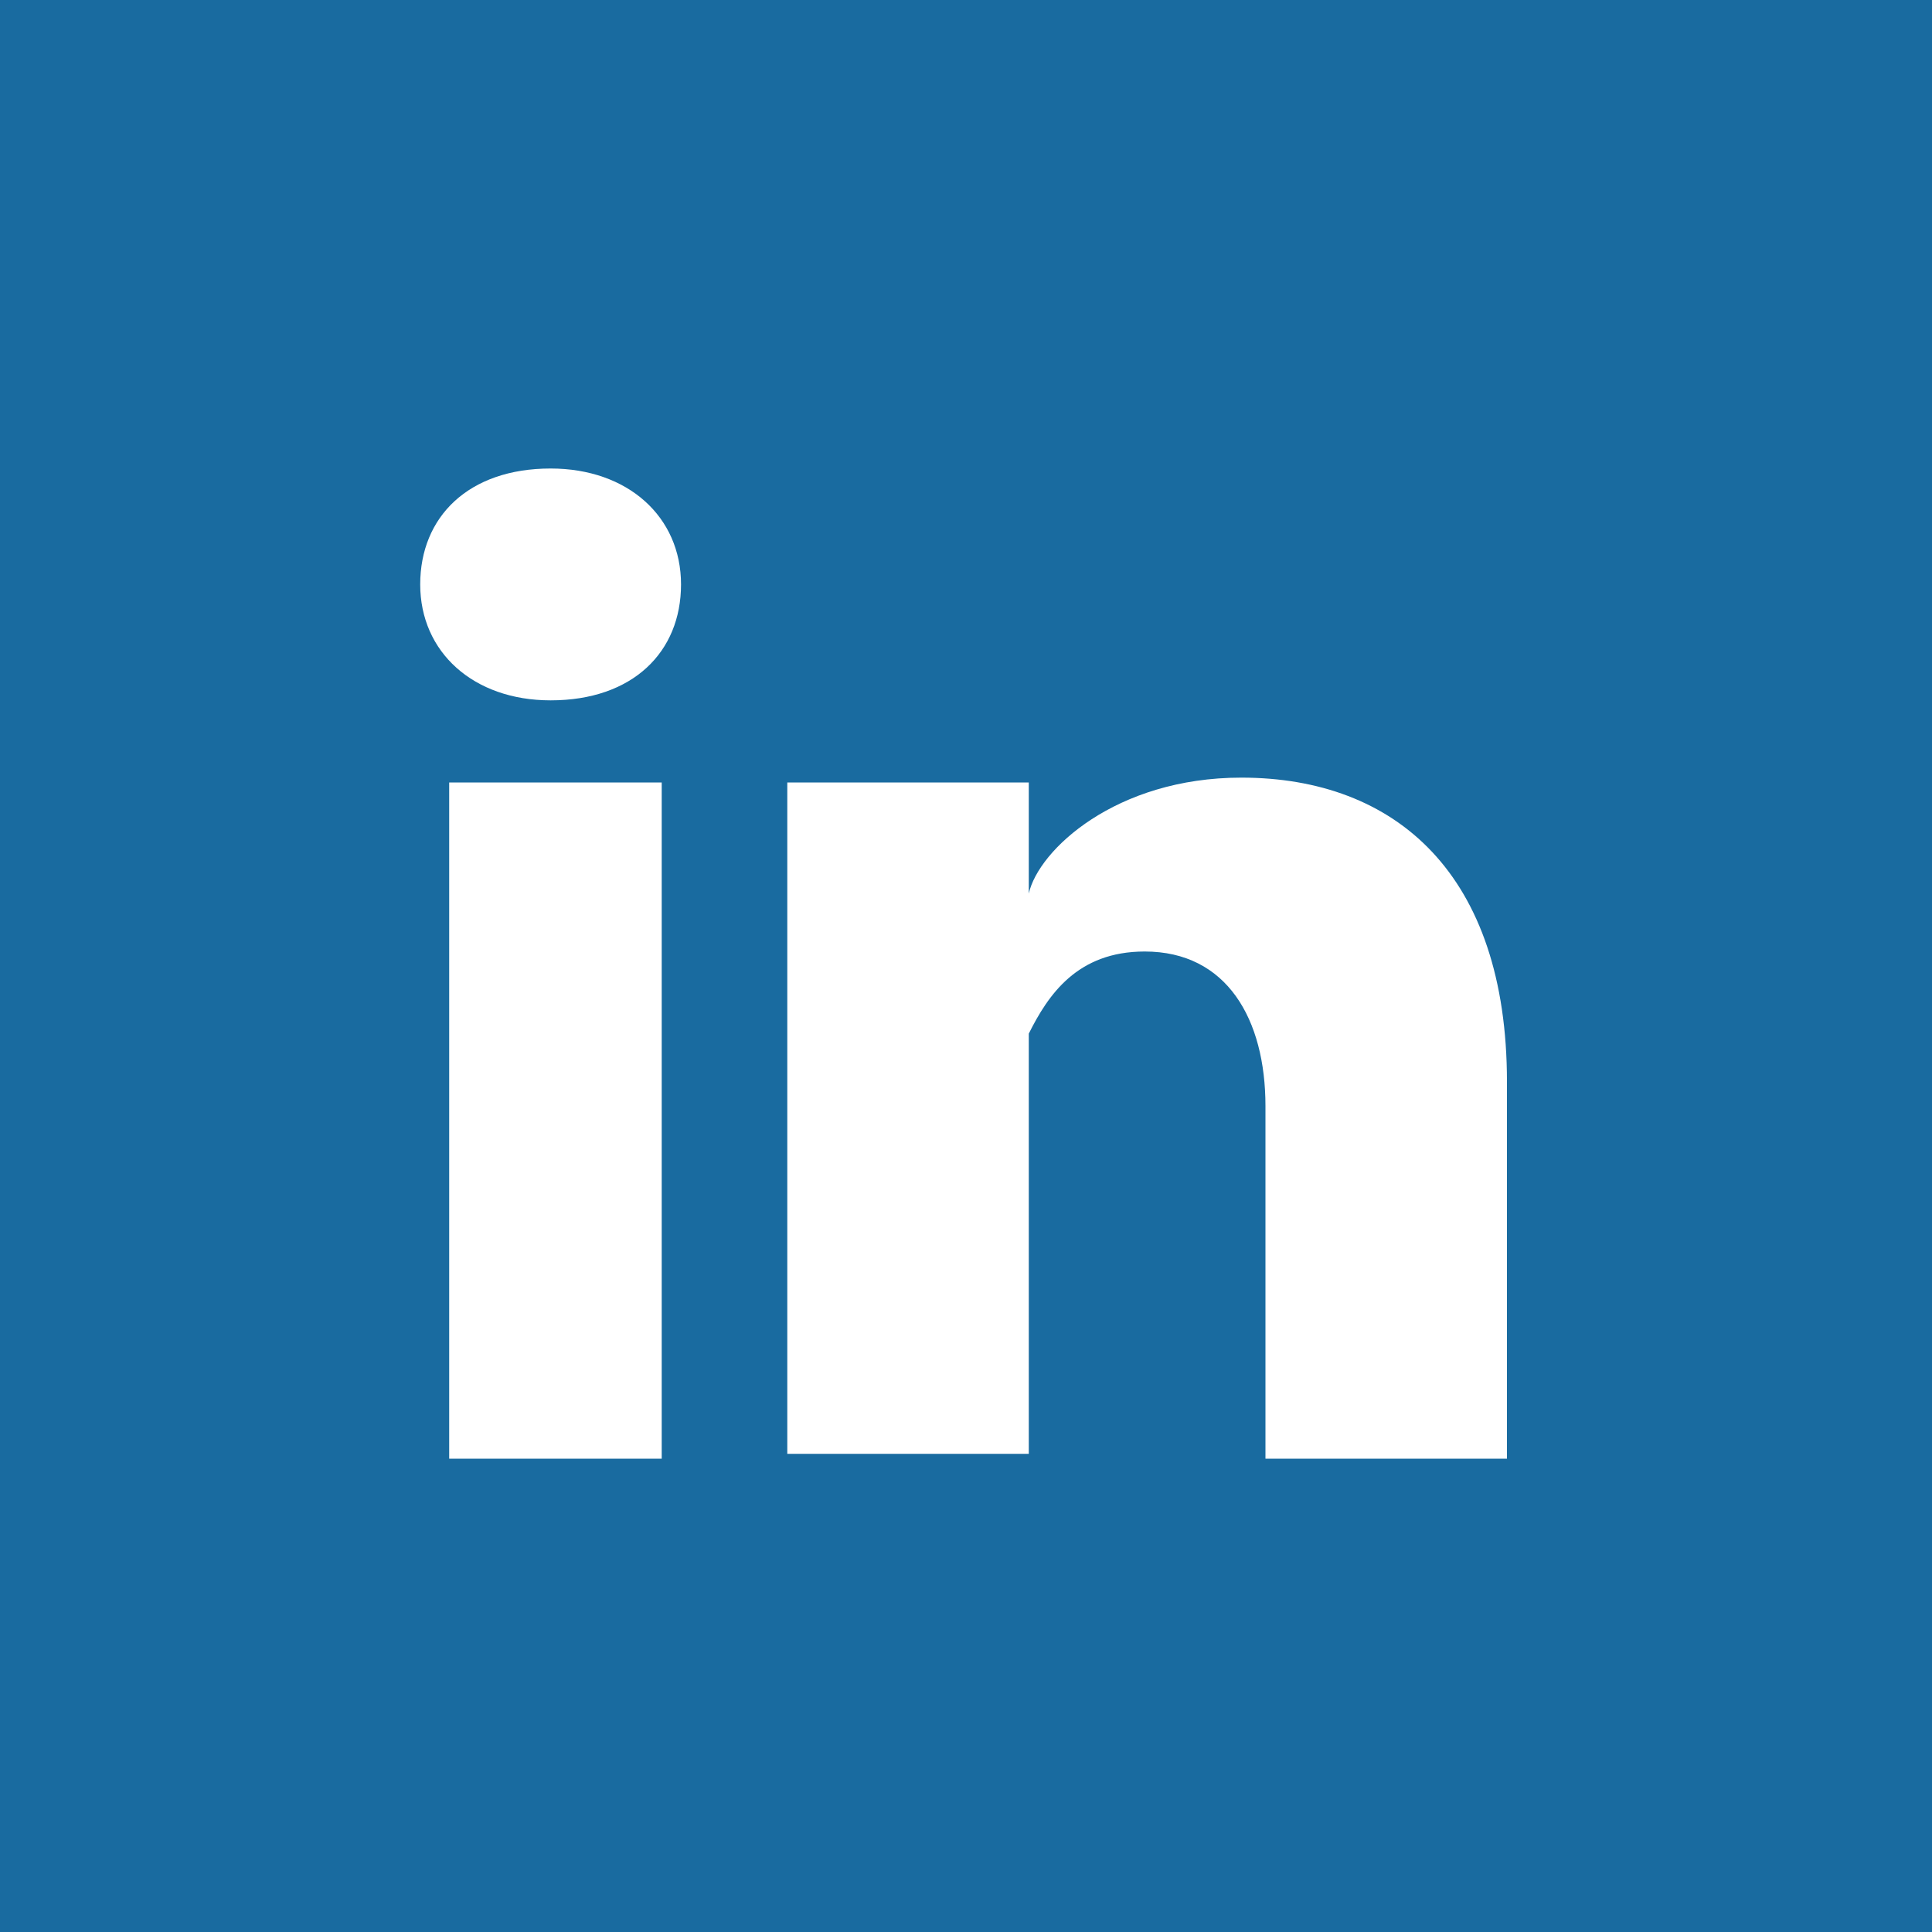
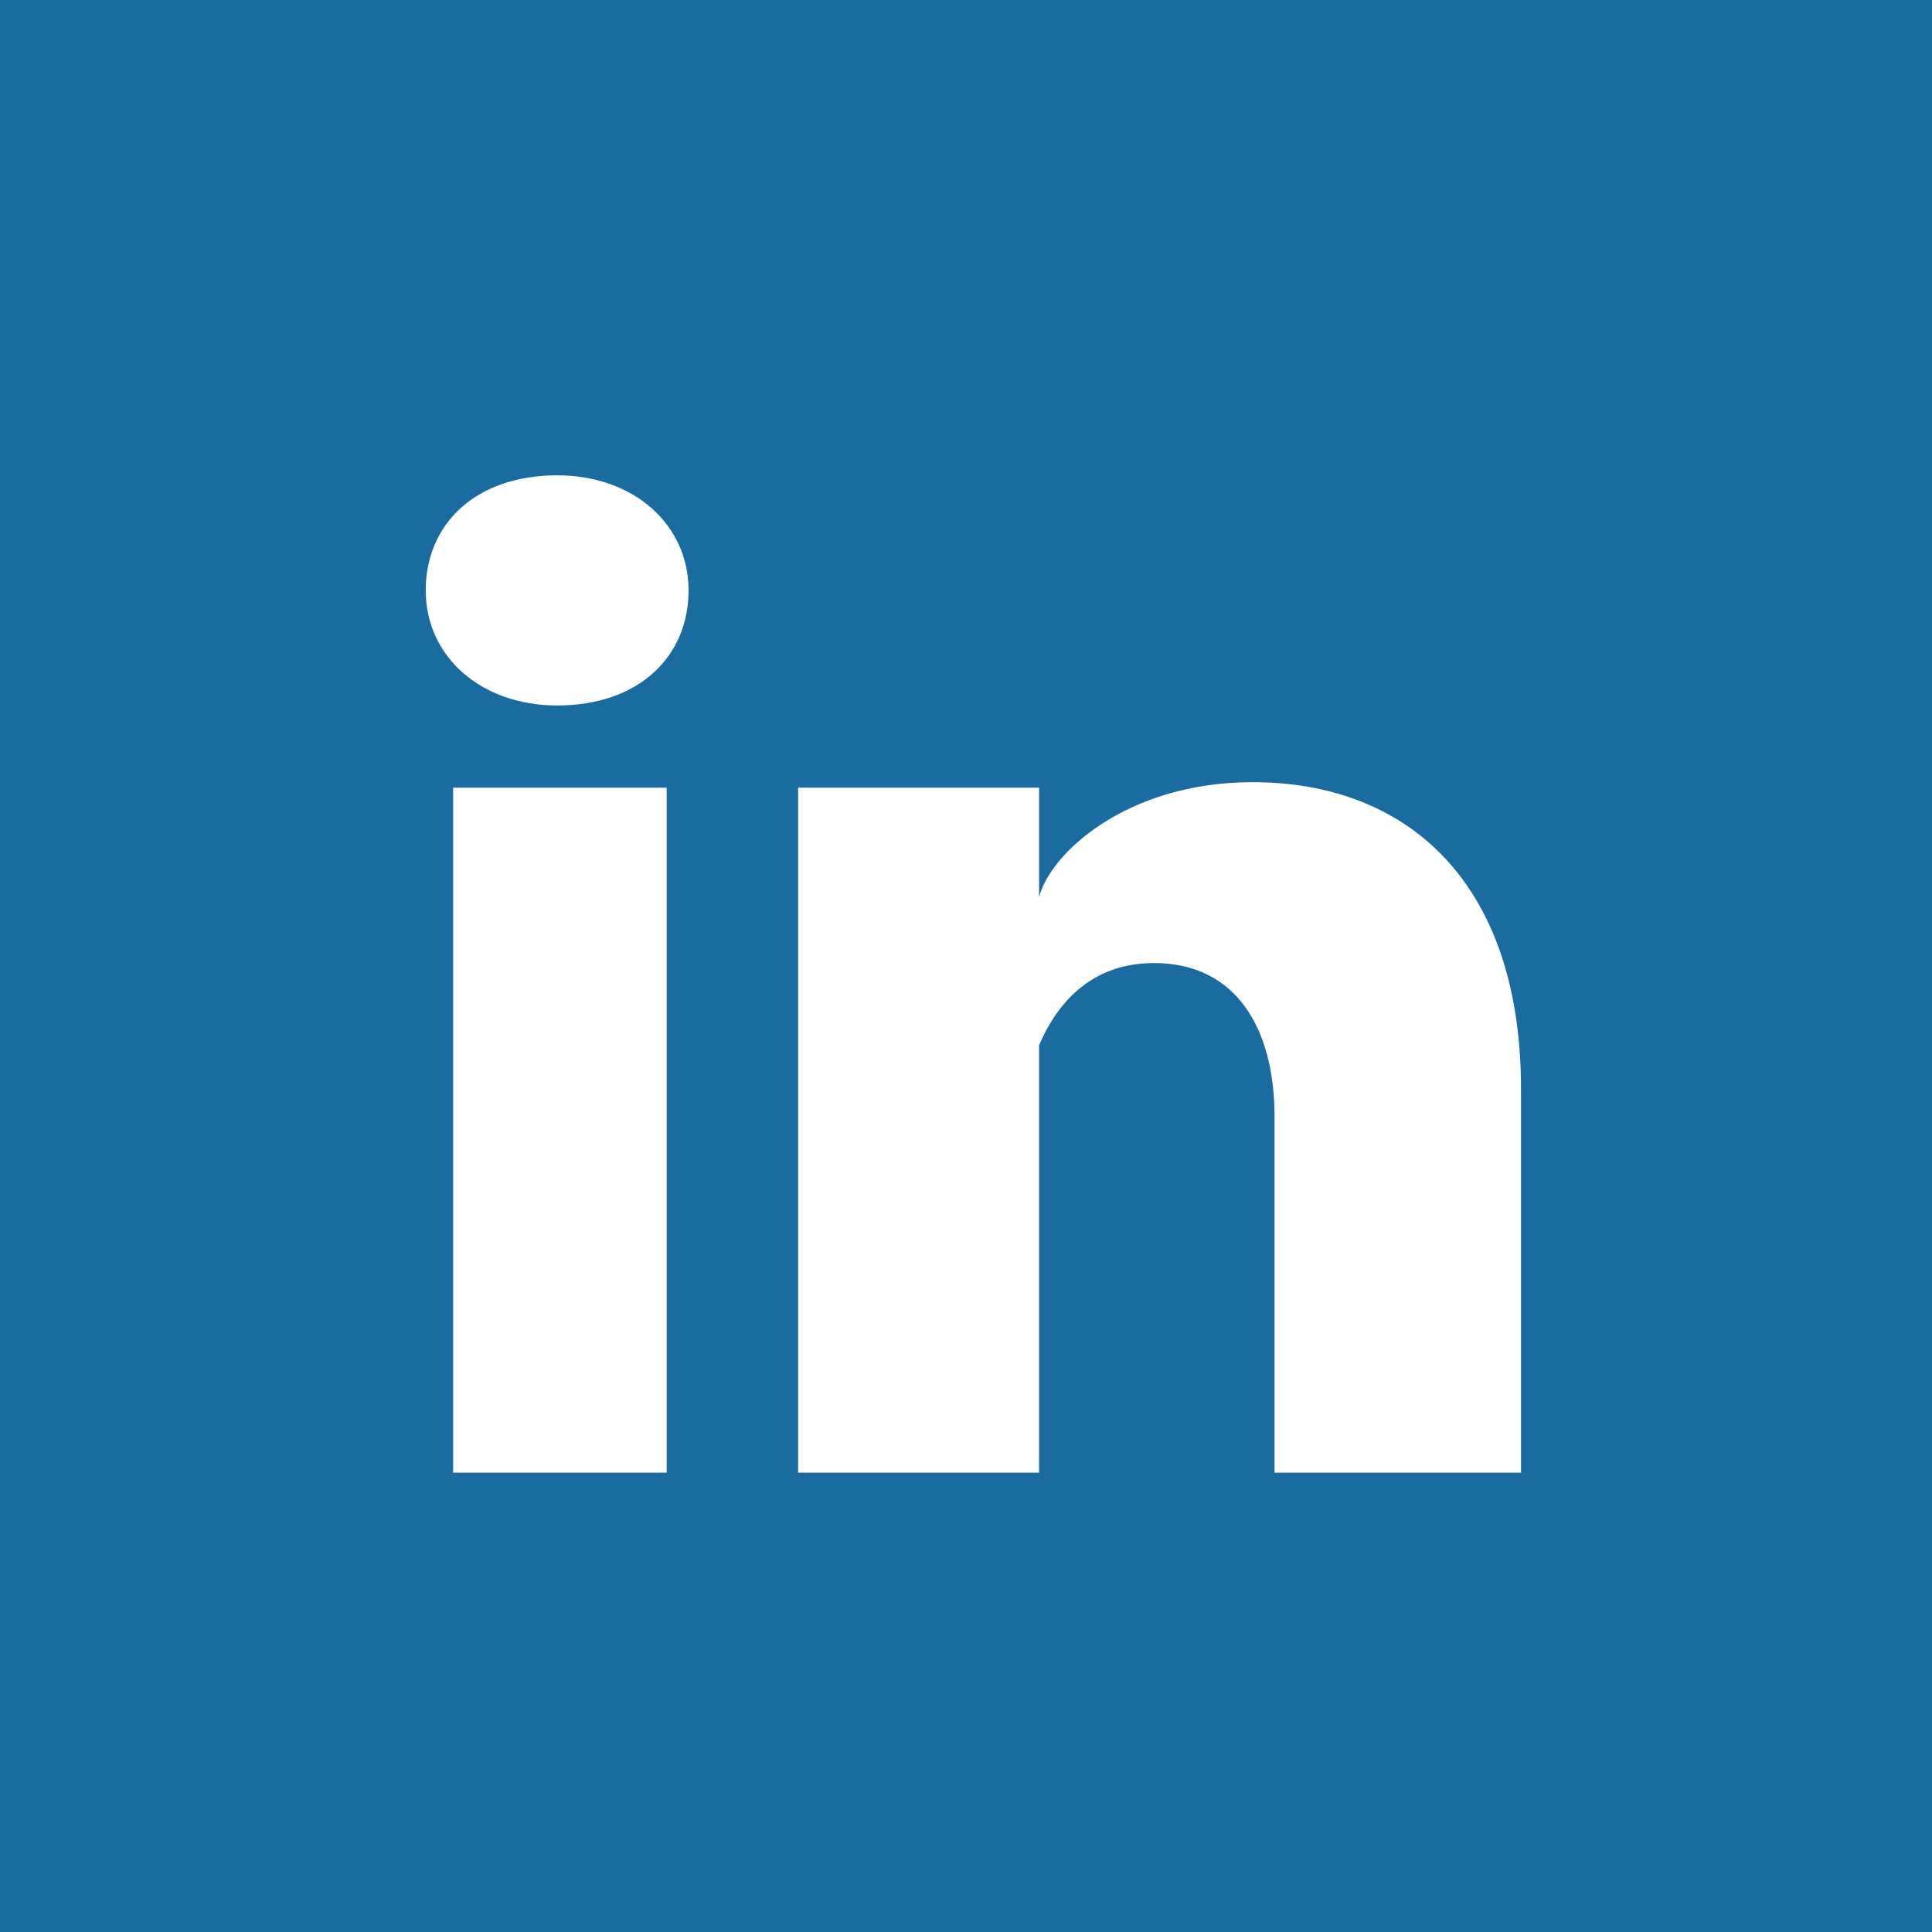
- <svg xmlns="http://www.w3.org/2000/svg" version="1.1" id="Layer_1" x="0px" y="0px" viewBox="0 0 40 40" style="enable-background:new 0 0 40 40;" xml:space="preserve">
-   <style type="text/css">
- 	.st0{fill:#196BA0;}
- 	.st1{fill:#FFFFFF;}
- </style>
-   <g id="Page-1">
-     <g id="linkedin_hover">
-       <path id="bg" class="st0" d="M0,0v40h40V0H0L0,0z" />
-       <path id="icon" class="st1" d="M13.7,30.2H9.3V16.2h4.4V30.2L13.7,30.2z M11.4,14.5L11.4,14.5    c-1.6,0-2.7-1-2.7-2.4s1-2.4,2.7-2.4c1.6,0,2.7,1,2.7,2.4S13.1,14.5,11.4,14.5L11.4,14.5z M31.3,30.2h-5.1v-7.3    c0-1.8-0.8-3.2-2.5-3.2c-1.4,0-2,0.9-2.4,1.7v1.2v7.5h-5V16.2h5v2.3c0.2-0.9,1.8-2.4,4.4-2.4c3.2,0,5.5,2,5.5,6.3V30.2L31.3,30.2z    " />
+ <svg xmlns="http://www.w3.org/2000/svg" width="40px" height="40px" viewBox="0 0 40 40" version="1.1">
+   <defs />
+   <g id="Icon" stroke="none" stroke-width="1" fill="none" fill-rule="evenodd">
+     <g id="Social-media-Icons" transform="translate(-77, -297)">
+       <g id="Linkedin_hover" transform="translate(77, 297)">
+         <path d="M0,40 L40,40 L40,0 L0,0 L0,40 Z" id="bg" fill="#196BA0" />
+         <path d="M13.803,30.49 L9.381,30.49 L9.381,16.308 L13.803,16.308 L13.803,30.49 L13.803,30.49 Z M11.535,14.606 L11.535,14.606 C9.948,14.606 8.814,13.585 8.814,12.223 C8.814,10.862 9.834,9.841 11.535,9.841 C13.122,9.841 14.256,10.862 14.256,12.223 C14.256,13.585 13.236,14.606 11.535,14.606 L11.535,14.606 Z M31.491,30.49 L26.388,30.49 L26.388,23.115 C26.388,21.3 25.595,19.939 23.894,19.939 C22.533,19.939 21.853,20.846 21.513,21.64 L21.513,22.889 L21.513,30.49 L16.524,30.49 L16.524,16.308 L21.513,16.308 L21.513,18.577 C21.74,17.669 23.327,16.194 25.935,16.194 C29.11,16.194 31.491,18.237 31.491,22.548 L31.491,30.49 L31.491,30.49 Z" id="icon" fill="#FFFFFF" />
+       </g>
    </g>
  </g>
</svg>
